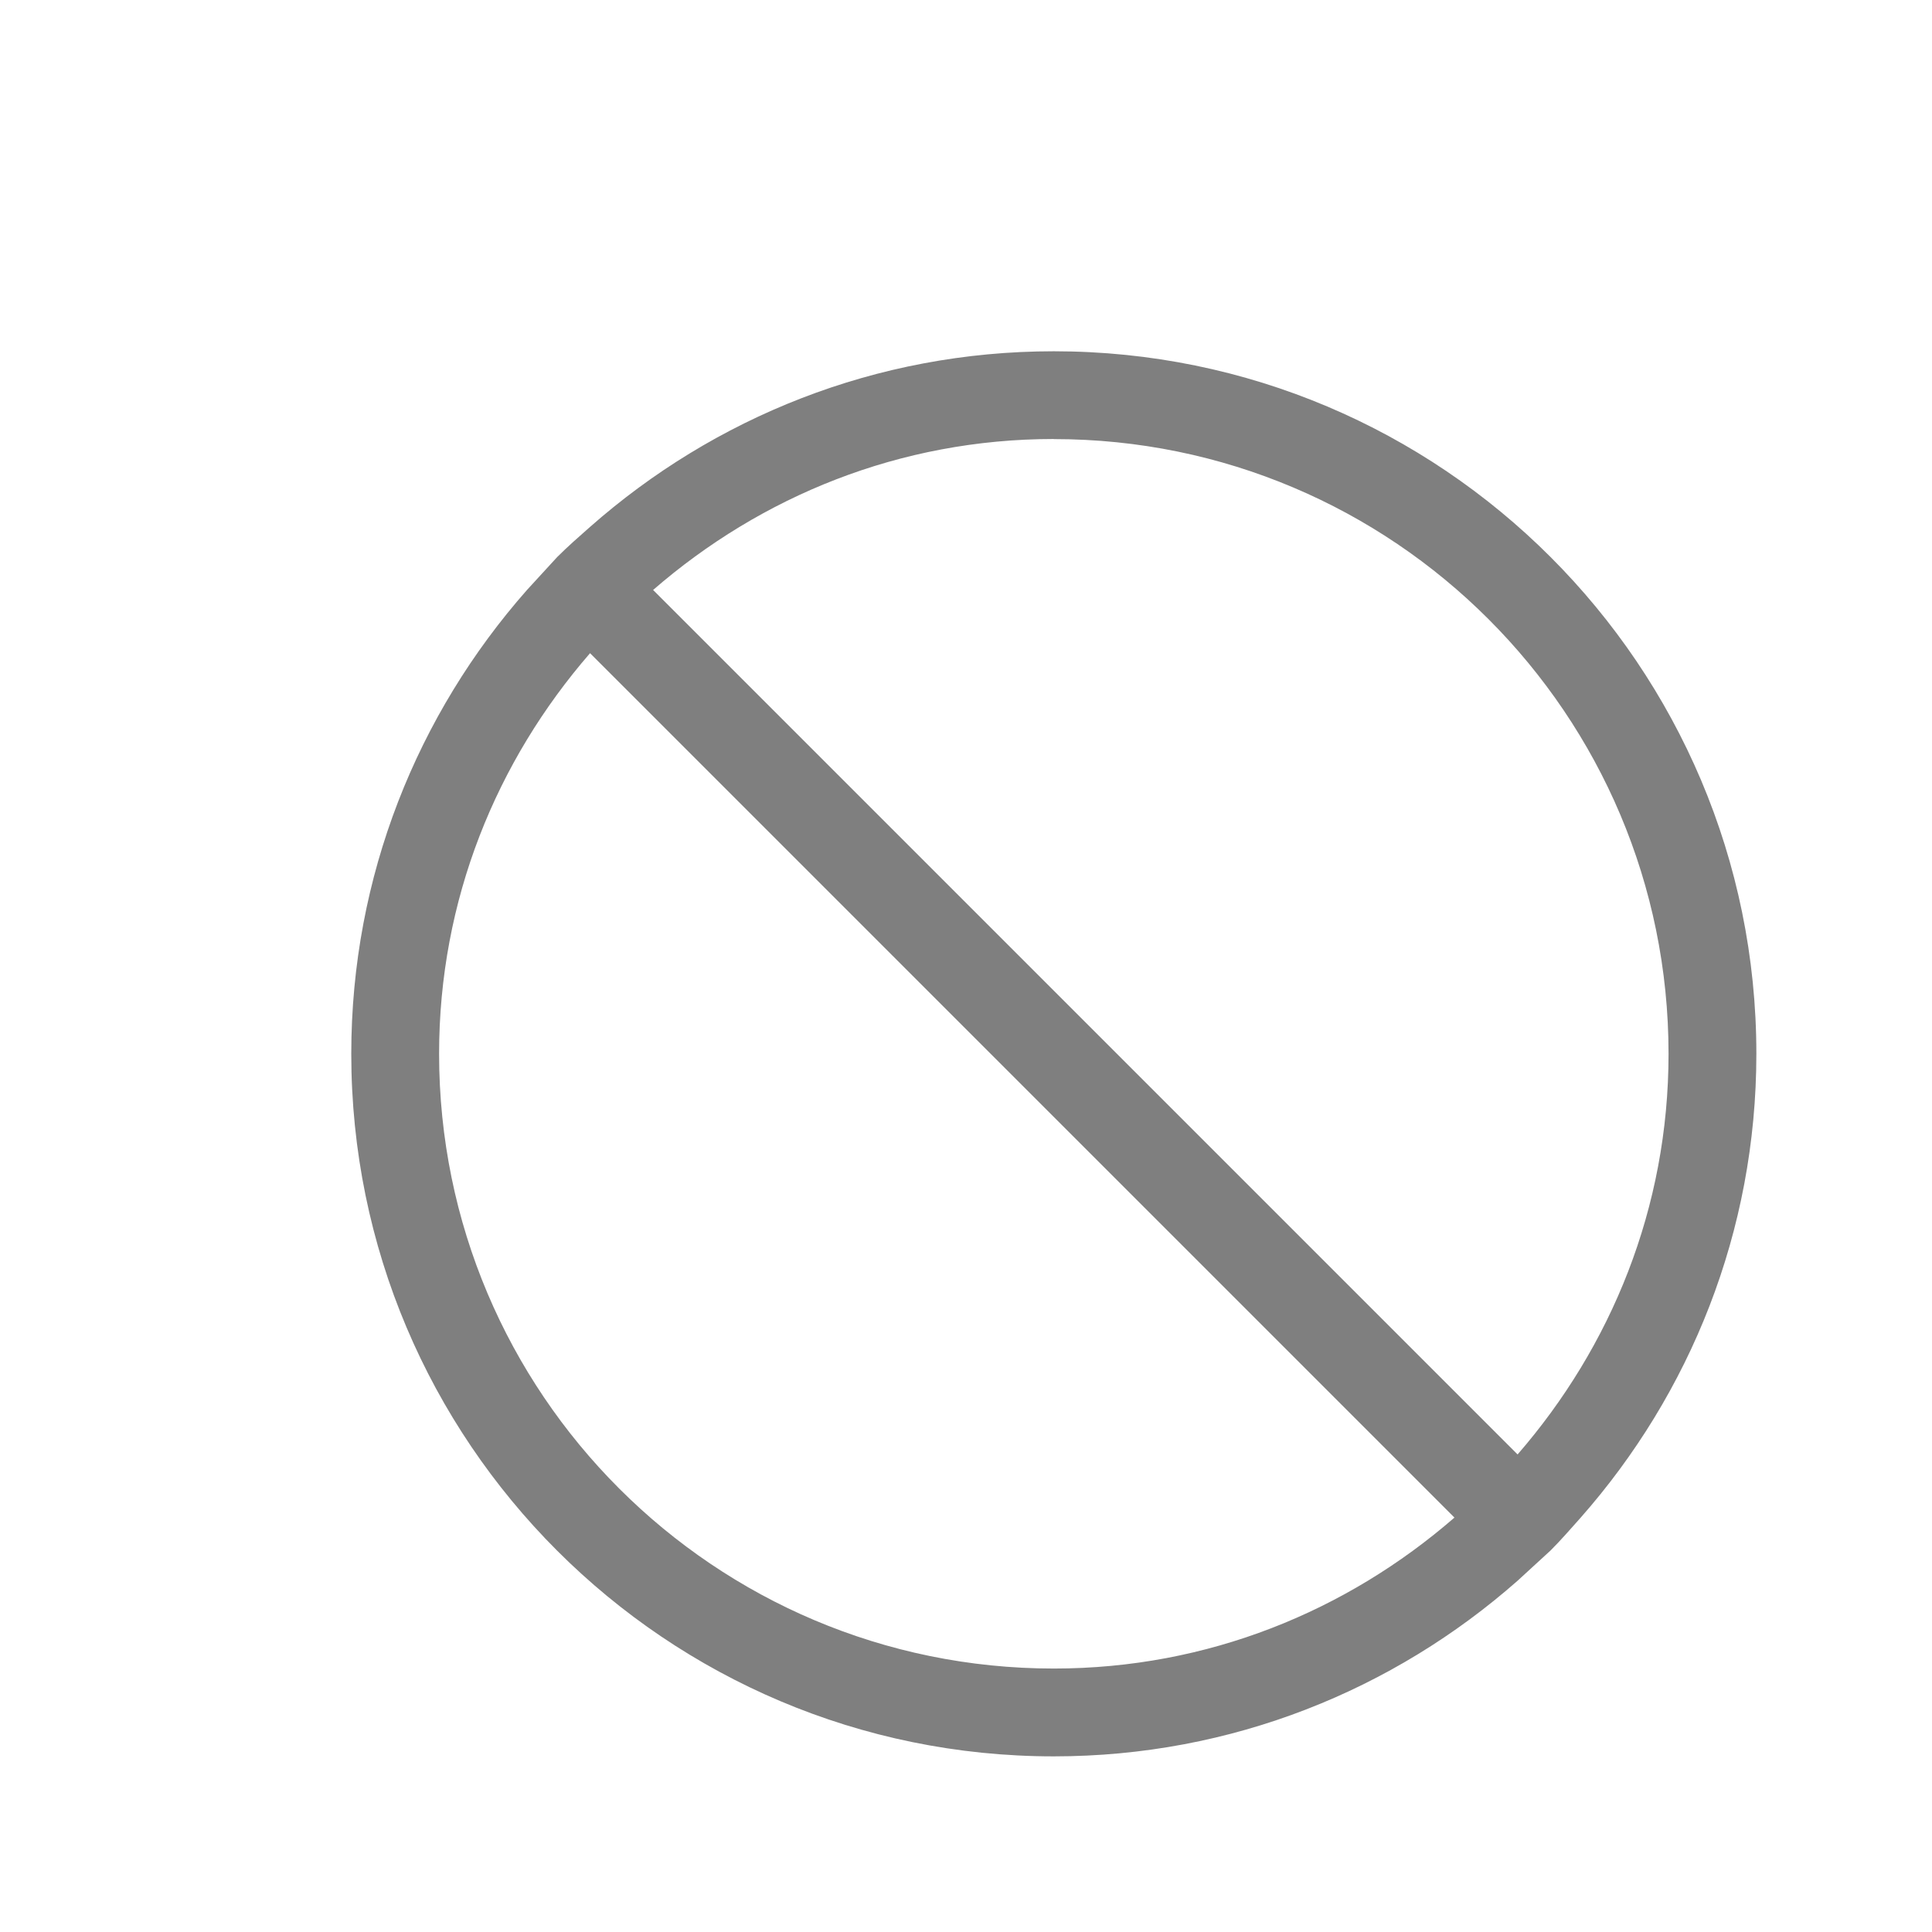
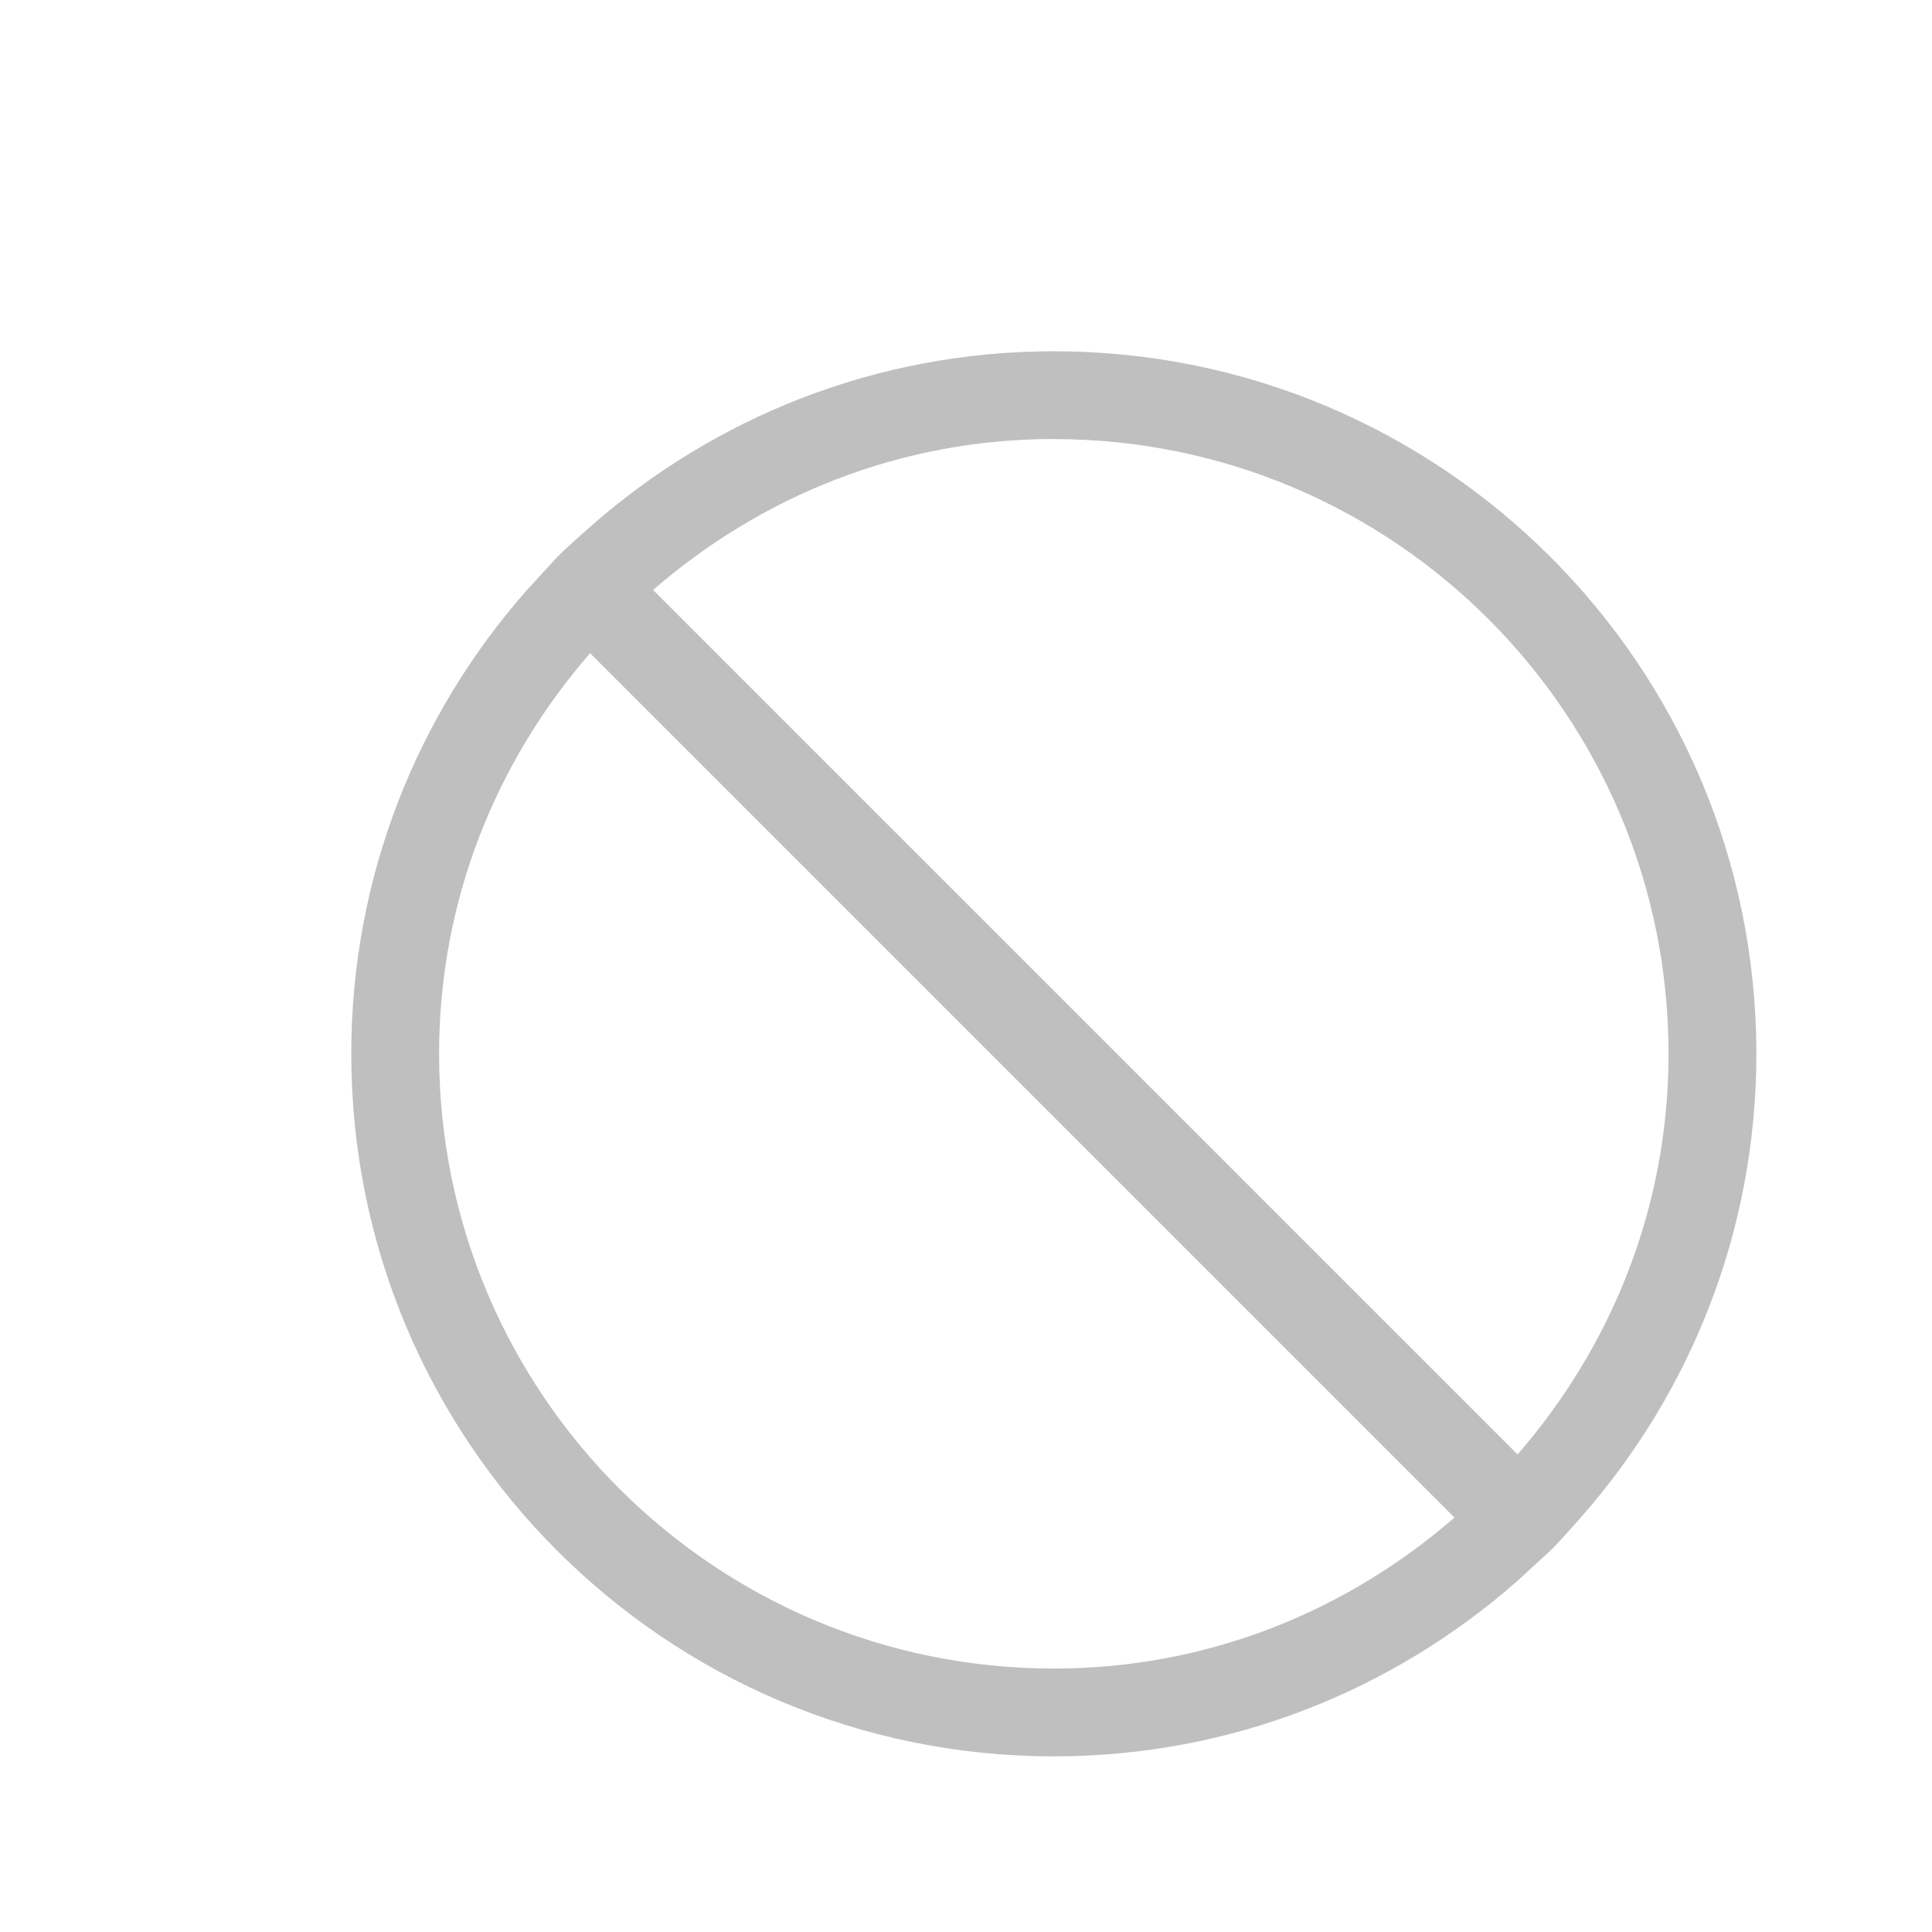
<svg xmlns="http://www.w3.org/2000/svg" viewBox="0 0 22 22">
-   <path d="m12 4c-2.028 0-3.871.757-5.281 2-.126.111-.256.225-.375.344l-.344.375c-1.243 1.41-2 3.254-2 5.281 0 4.418 3.582 8 8 8 2.028 0 3.871-.757 5.281-2l.375-.344c.119-.119.232-.249.344-.375 1.243-1.41 2-3.254 2-5.281 0-4.418-3.582-8-8-8m0 1c3.866 0 7 3.134 7 7 0 1.754-.653 3.334-1.719 4.562l-9.844-9.844c1.228-1.066 2.809-1.719 4.562-1.719m-5.281 2.438l9.844 9.844c-1.228 1.066-2.809 1.719-4.562 1.719-3.866 0-7-3.134-7-7 0-1.754.653-3.334 1.719-4.562" style="fill:9d9d9d;fill-opacity:0.5" />
+   <path d="m12 4c-2.028 0-3.871.757-5.281 2-.126.111-.256.225-.375.344l-.344.375c-1.243 1.41-2 3.254-2 5.281 0 4.418 3.582 8 8 8 2.028 0 3.871-.757 5.281-2l.375-.344c.119-.119.232-.249.344-.375 1.243-1.41 2-3.254 2-5.281 0-4.418-3.582-8-8-8m0 1c3.866 0 7 3.134 7 7 0 1.754-.653 3.334-1.719 4.562l-9.844-9.844c1.228-1.066 2.809-1.719 4.562-1.719m-5.281 2.438l9.844 9.844c-1.228 1.066-2.809 1.719-4.562 1.719-3.866 0-7-3.134-7-7 0-1.754.653-3.334 1.719-4.562" style="fill:9d9d9d;fill-opacity:0.25" />
</svg>
